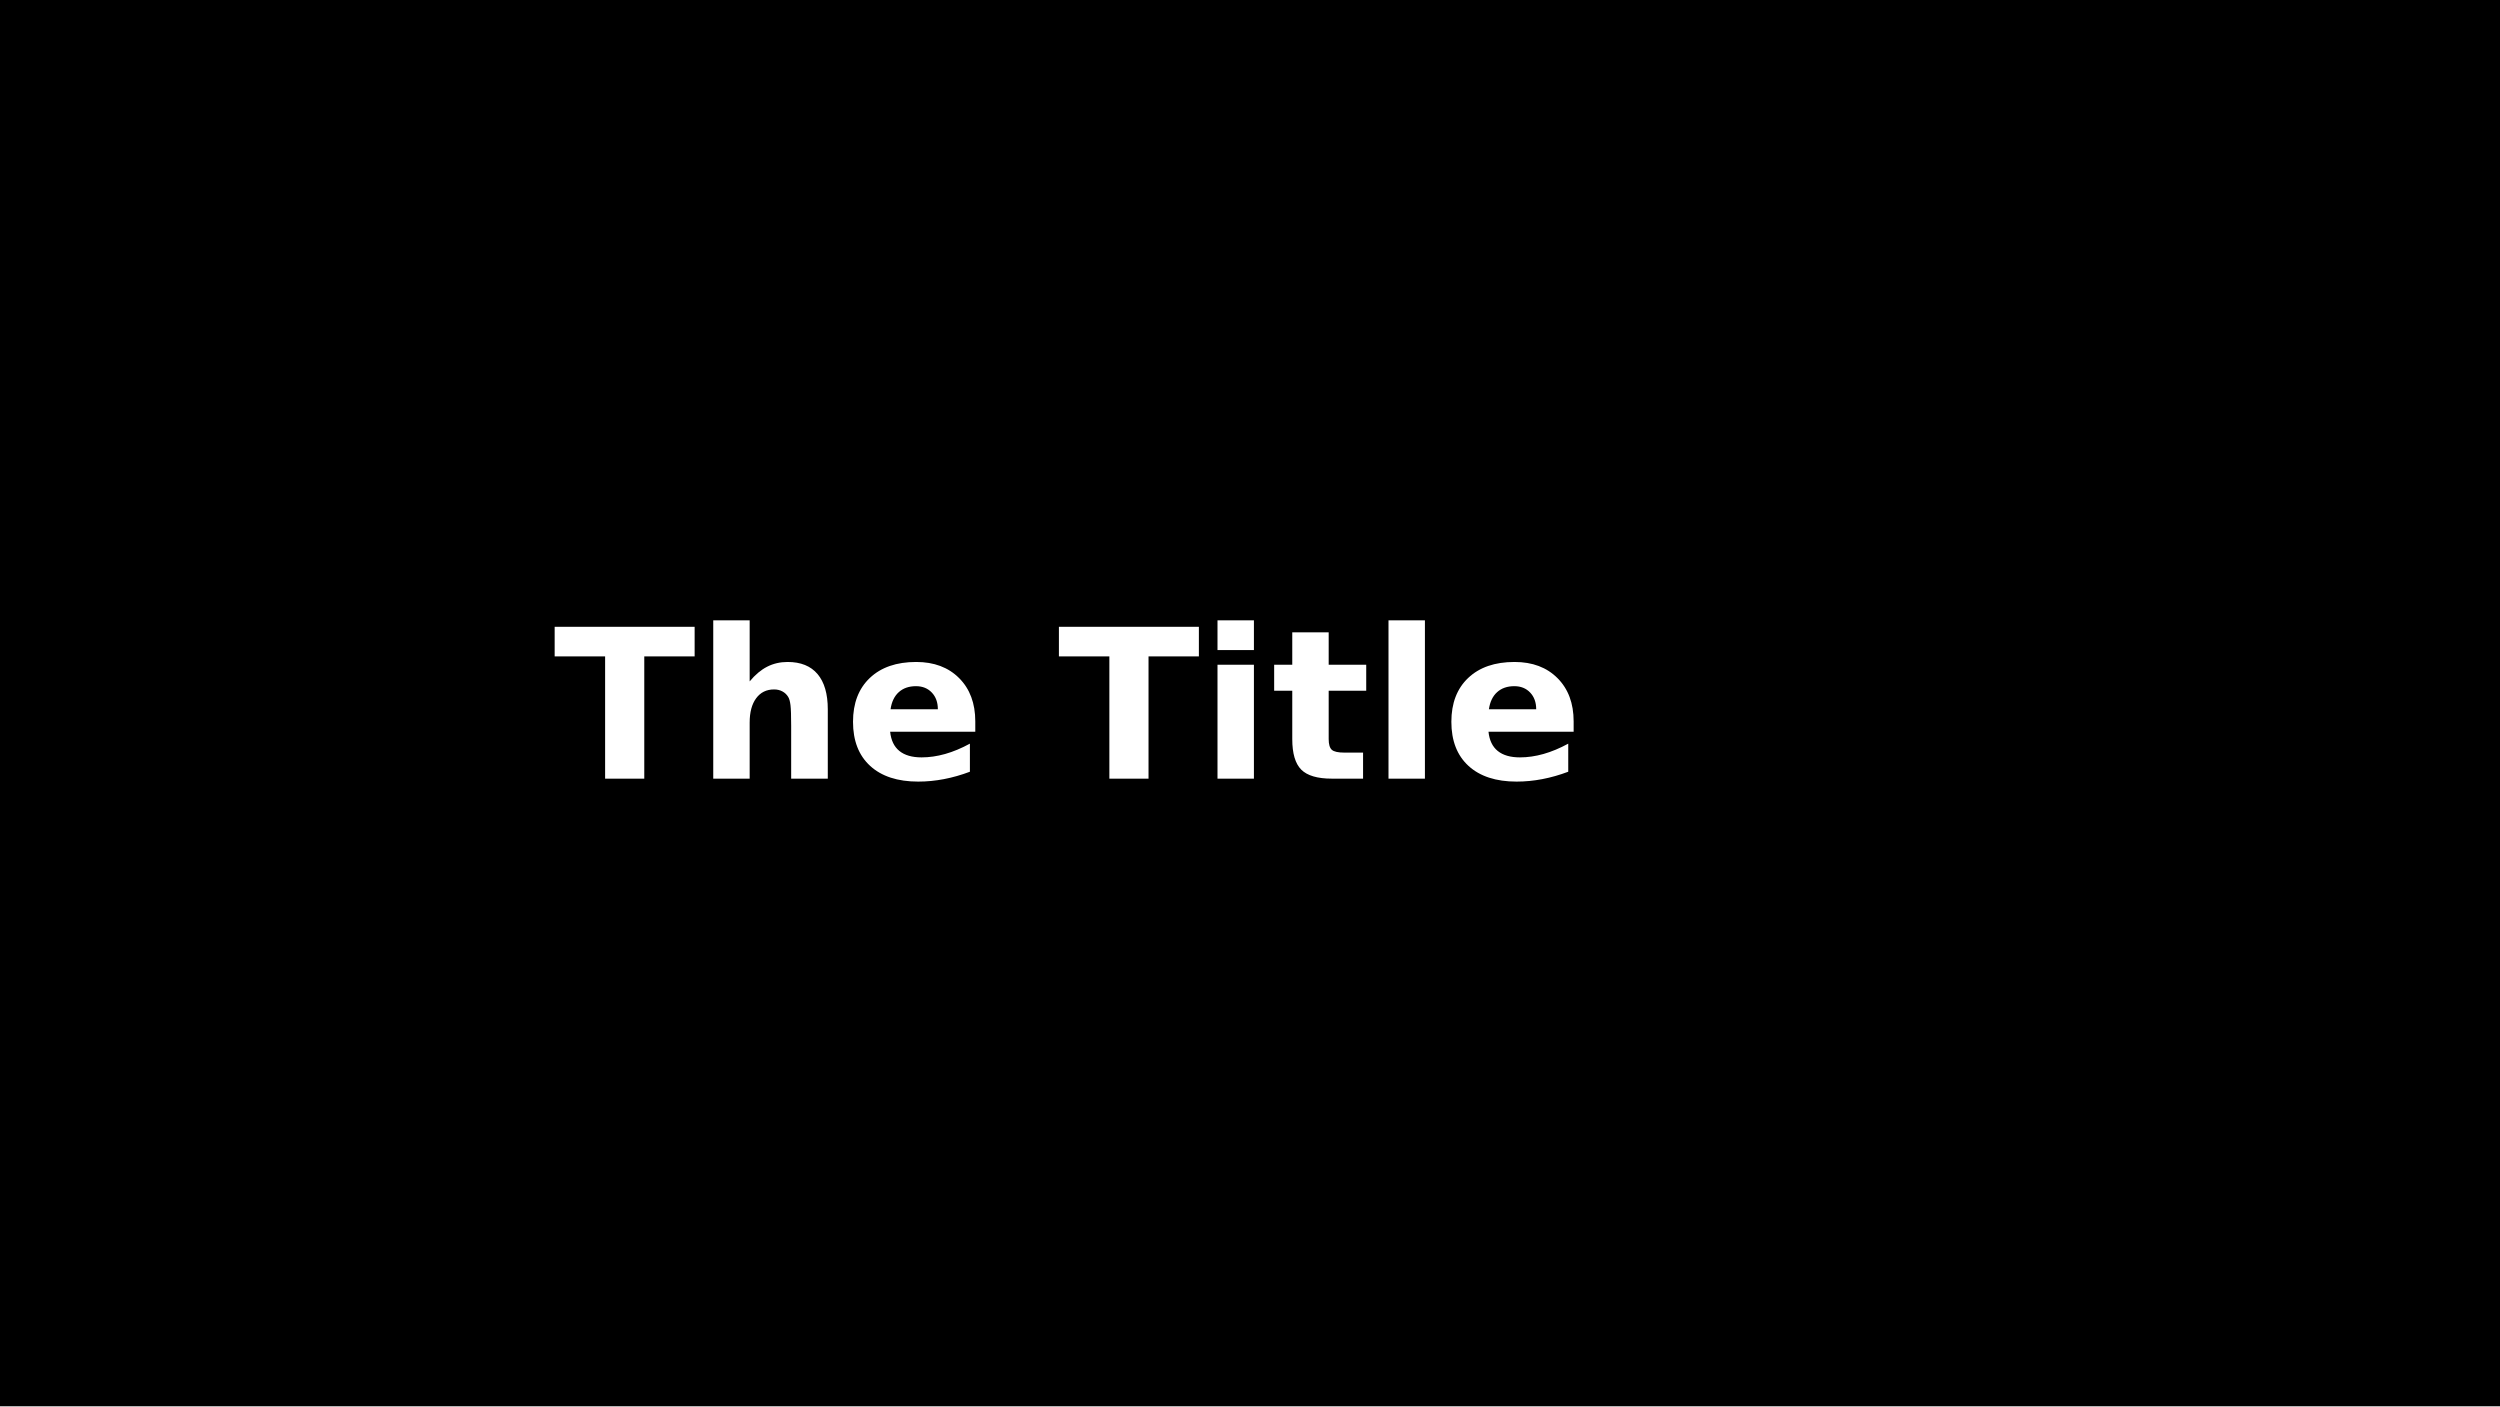
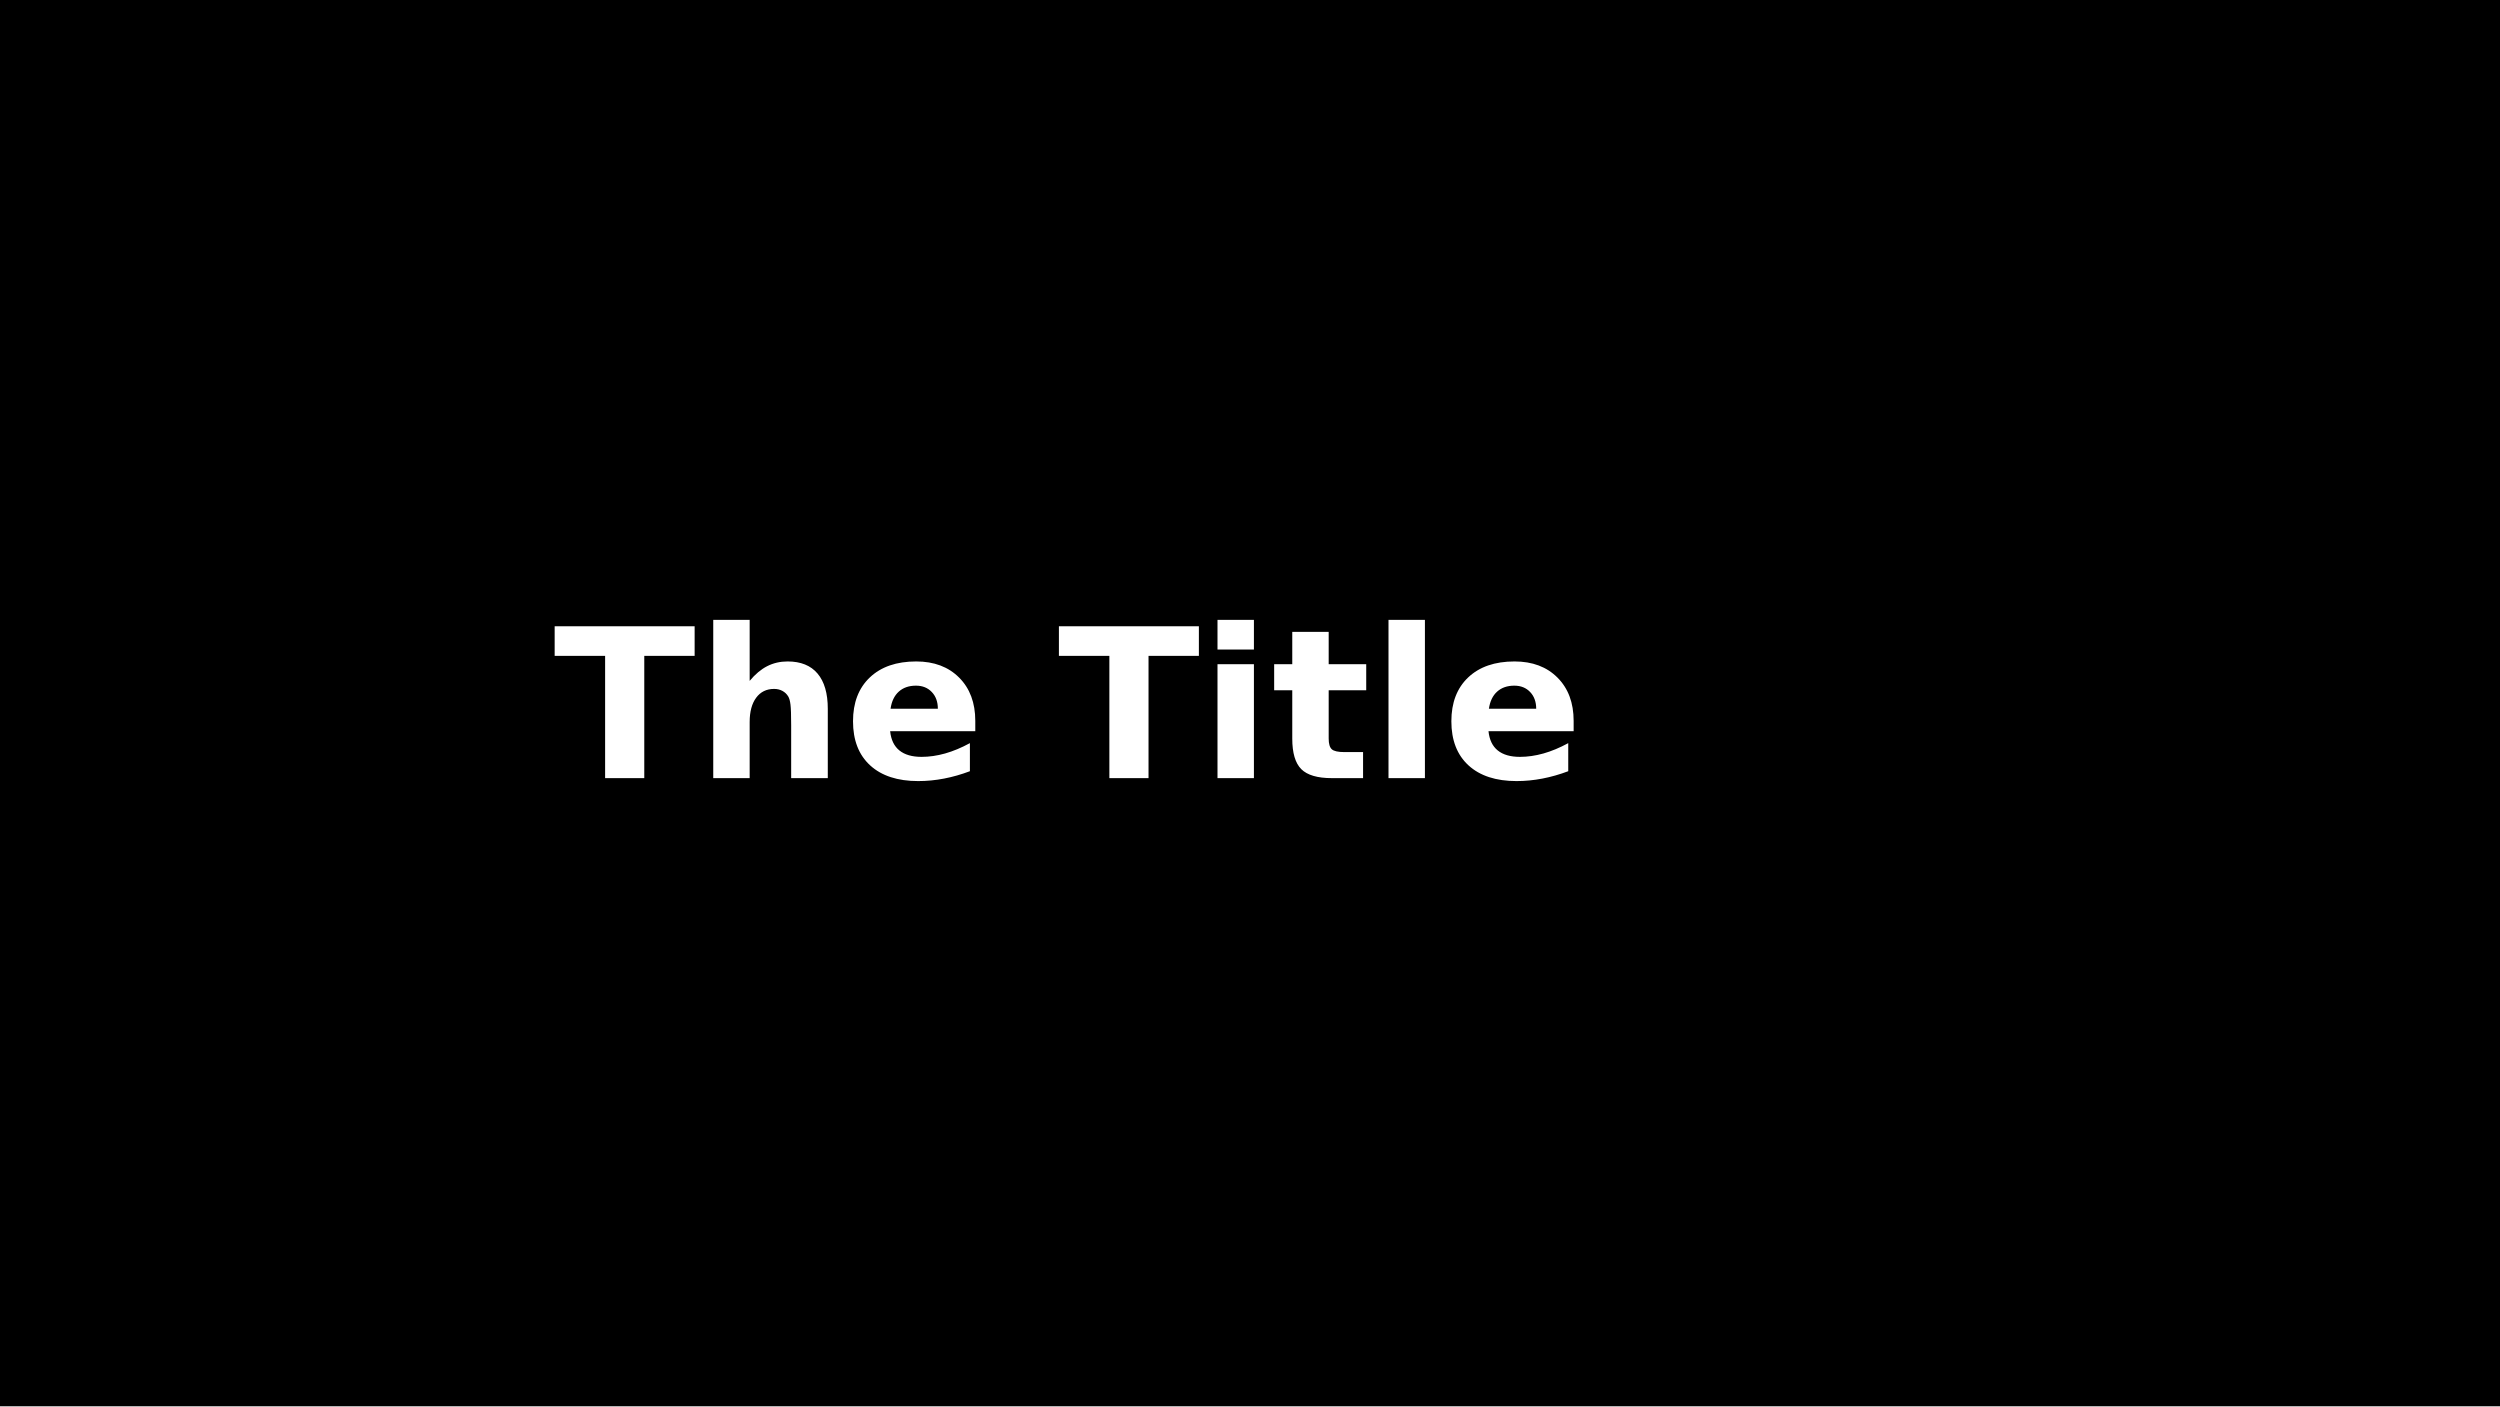
<svg xmlns="http://www.w3.org/2000/svg" width="1920" height="1080" id="svg2383" version="1.0">
  <g id="layer1">
    <rect style="opacity:1;fill:#000000;fill-opacity:1;stroke:none" id="rect3160" width="1920" height="1080" x="0" y="0" rx="0" ry="0" />
-     <text x="960" y="598" id="text2395" xml:space="preserve" style="font-size:160px;font-style:normal;font-weight:bold;text-align:center;text-anchor:middle;line-height:125%;fill:#ffffff;fill-opacity:1;stroke:none;font-family:DejaVu Sans;">
-       <tspan x="960" y="598" id="tspan2397" style="font-size:160px;font-style:normal;font-weight:bold;text-align:center;text-anchor:middle;fill:#ffffff;fill-opacity:1;stroke:none;font-family:DejaVu Sans;">The Title</tspan>
+     <text x="960" y="597.6" id="text2395" xml:space="preserve" style="font-size:160px;font-style:normal;font-weight:bold;text-align:center;text-anchor:middle;line-height:125%;fill:#ffffff;fill-opacity:1;stroke:none;font-family:DejaVu Sans;">
+       <tspan x="960" y="597.6" id="tspan2397" style="font-size:160px;font-style:normal;font-weight:bold;text-align:center;text-anchor:middle;fill:#ffffff;fill-opacity:1;stroke:none;font-family:DejaVu Sans;">The Title</tspan>
    </text>
  </g>
</svg>
